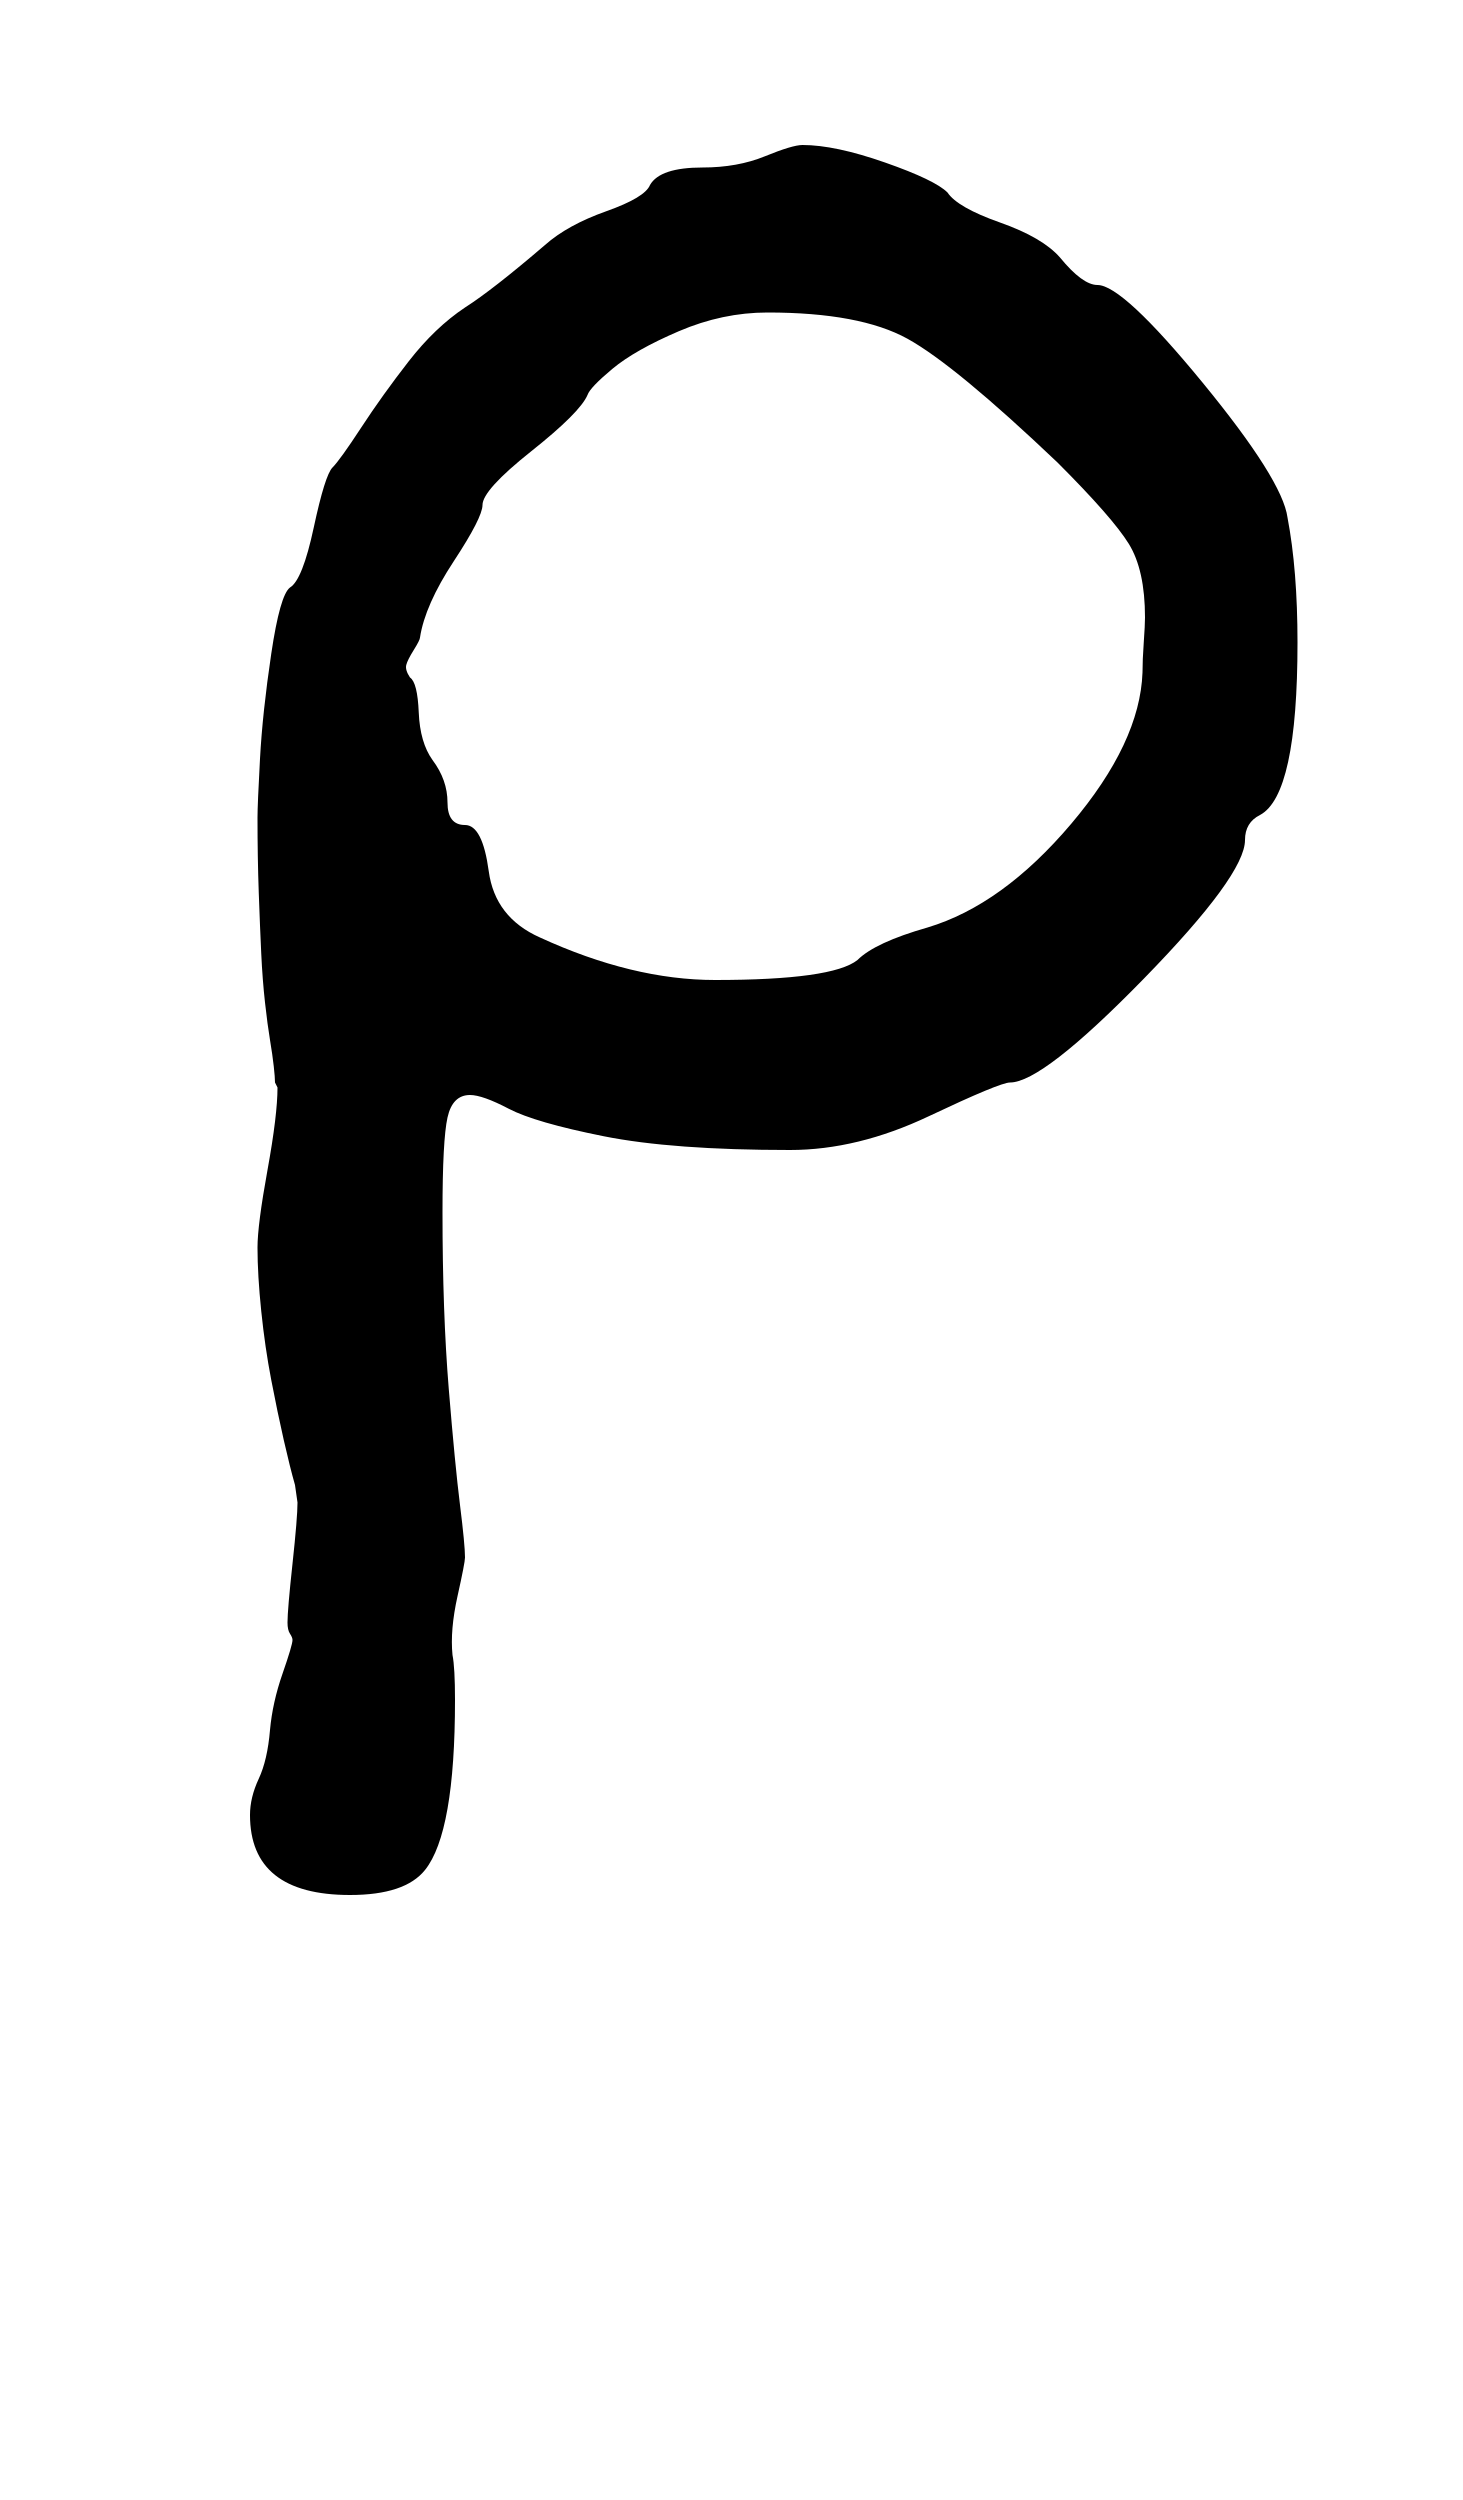
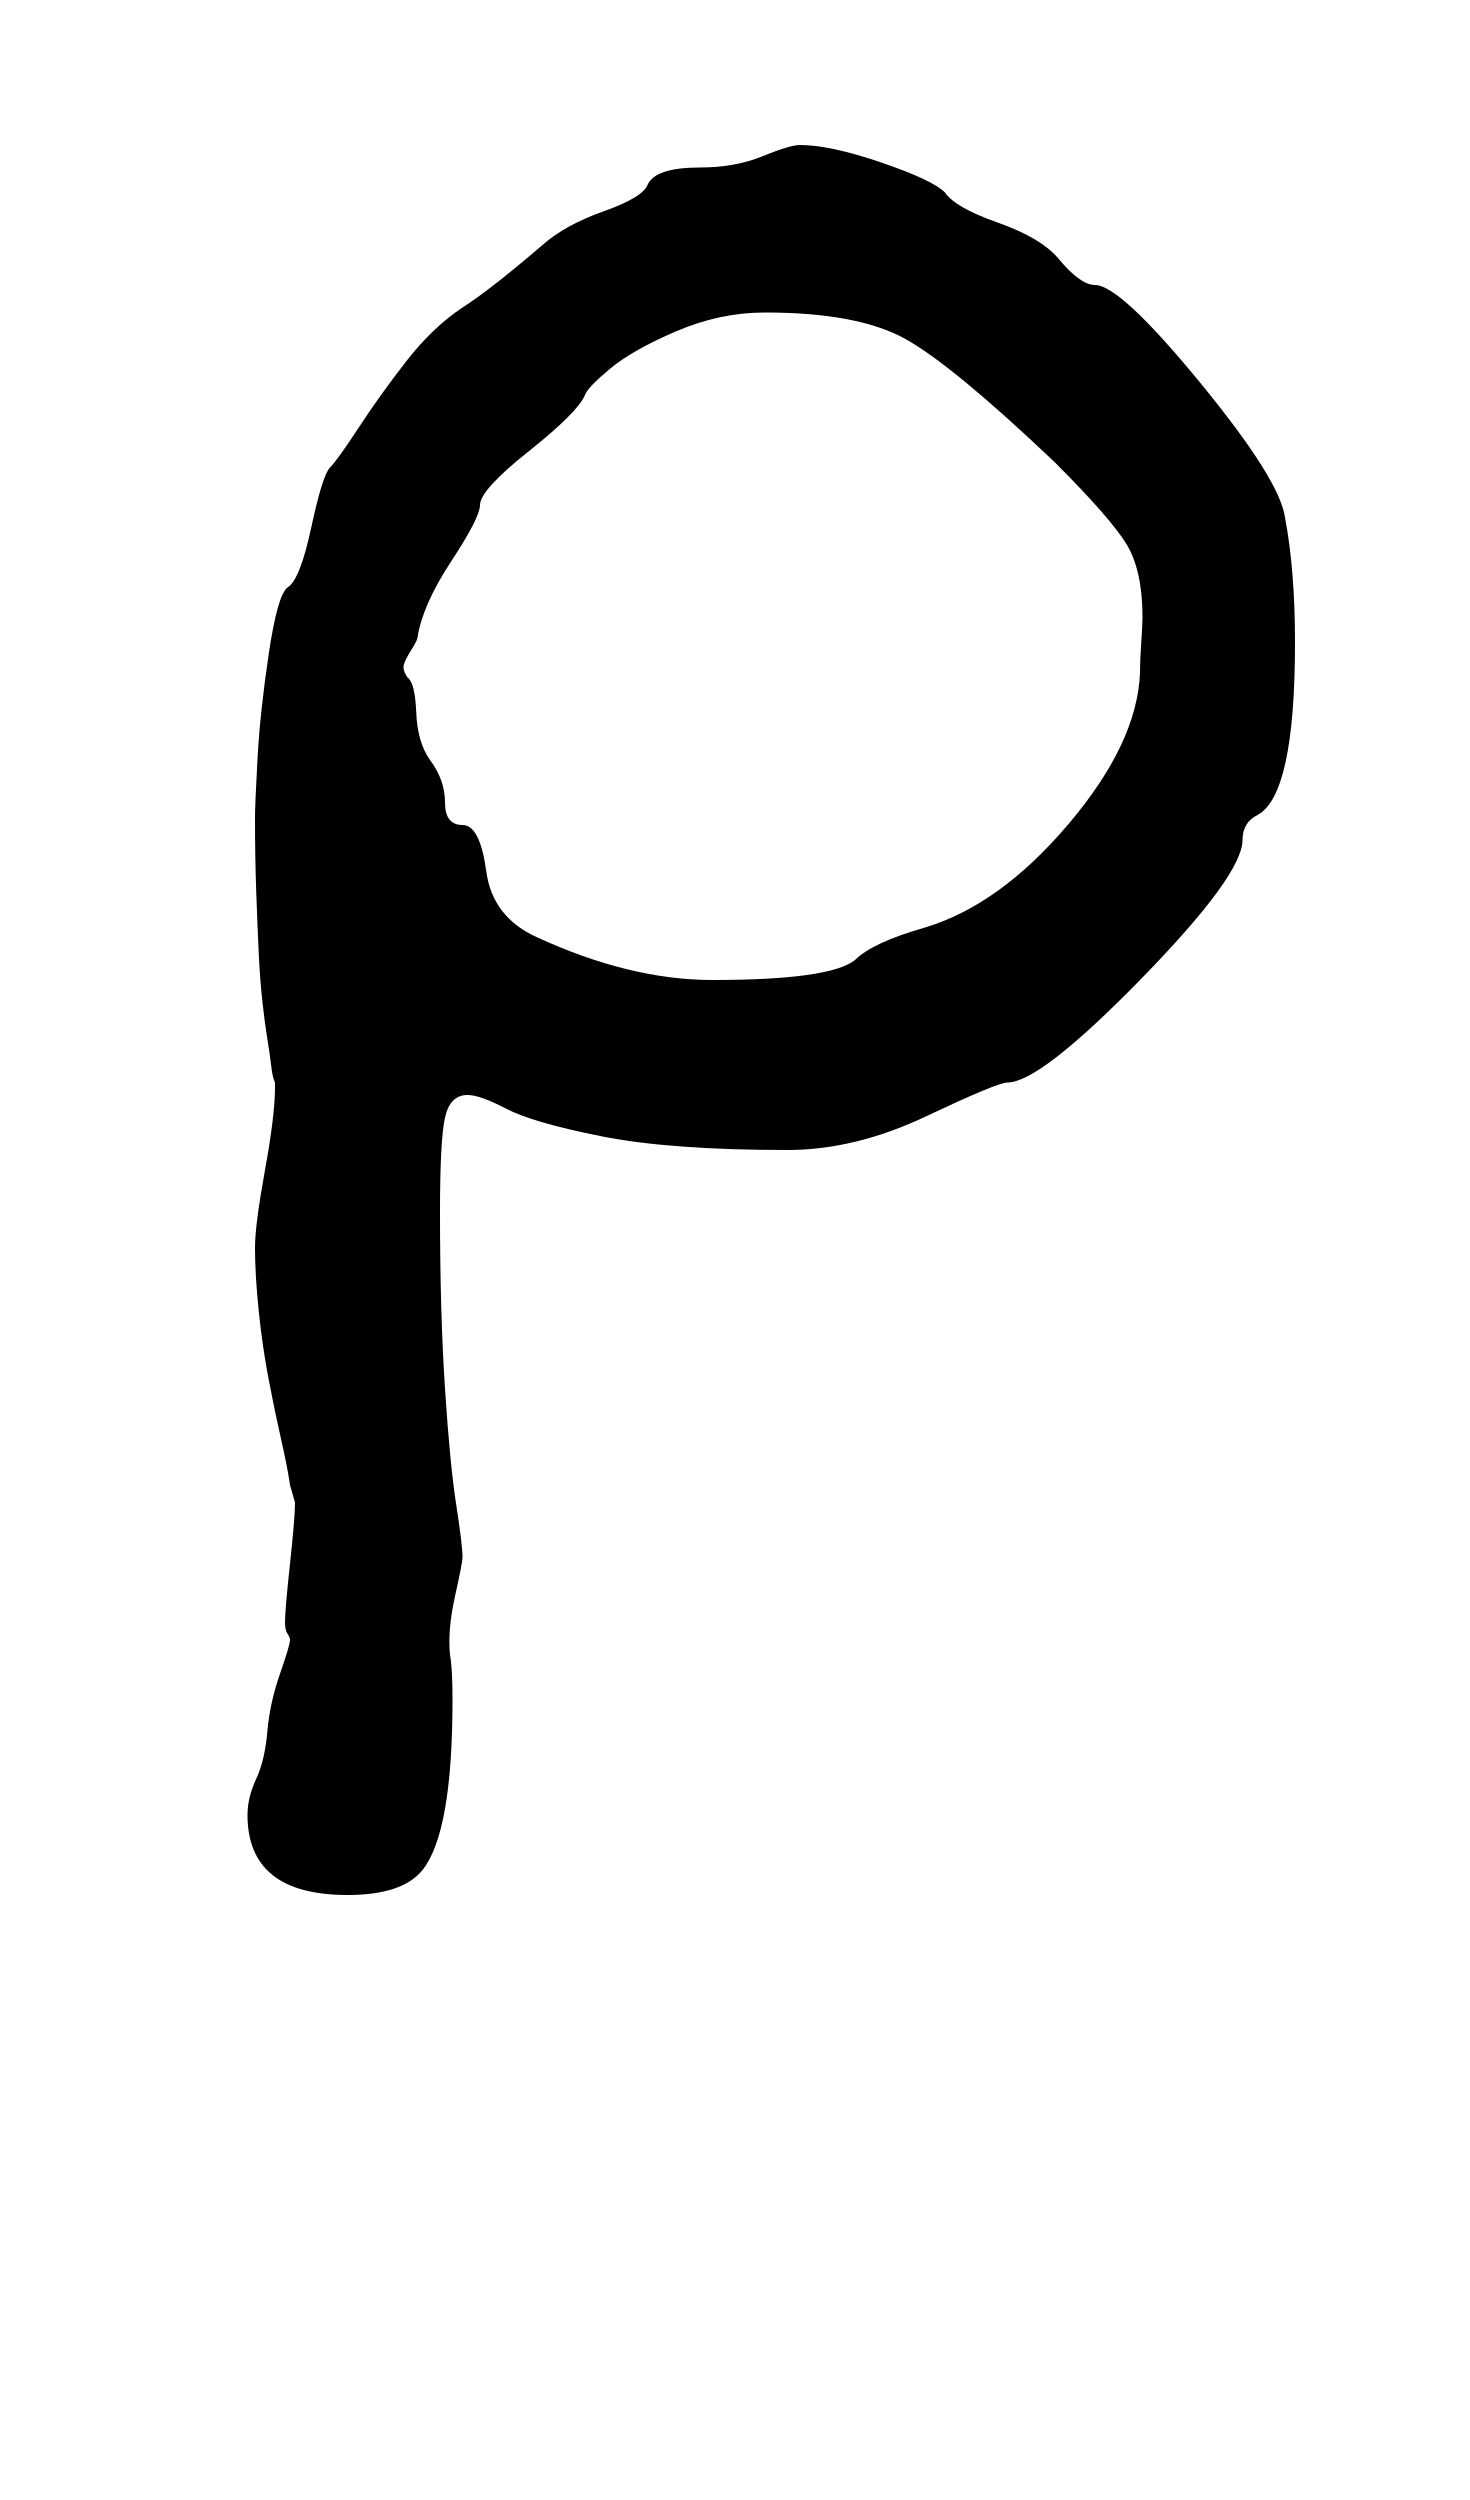
- <svg xmlns="http://www.w3.org/2000/svg" version="1.1" viewBox="-10 0 585 1000">
-   <path fill="currentColor" d="M109 601l-1 -7q-2 -7 -4.5 -18t-5 -24t-4 -27.5t-1.5 -25.5q0 -9 4 -31t4 -33l-1 -2q0 -2 -0.5 -6.5t-1.5 -10.5t-2 -15t-1.5 -19.5t-1 -24.5t-0.5 -30q0 -5 1 -23.5t4.5 -42t7.5 -26.5q5 -3 9.5 -24t7.5 -24t11.5 -16t19 -26.5t22.5 -21.5q11 -7 32 -25q9 -8 24.5 -13.5 t17.5 -10.5q4 -7 21 -7q14 0 25 -4.5t15 -4.5q13 0 33 7t25 12q4 6 21 12t24 14q9 11 15 11q10 0 42 39t34 54q4 21 4 50q0 61 -15 69q-6 3 -6 10q0 14 -40.5 55.5t-53.5 41.5q-4 0 -32.5 13.5t-55.5 13.5q-47 0 -74.5 -5.5t-38 -11t-15.5 -5.5q-7 0 -9 9t-2 38 q0 40 2.5 70.5t4.5 46.5t2 21q0 2 -3 15.5t-2 23.5q1 5 1 18q0 53 -12 68q-8 10 -30 10q-40 0 -40 -32q0 -7 3.5 -14.5t4.5 -19.5q1 -11 5 -22.5t4 -13.5q0 -1 -1 -2.5t-1 -4.5q0 -5 2 -23.5t2 -24.5zM413 185q-41 -39 -60 -49.5t-56 -10.5q-18 0 -35.5 7.5t-26.5 15 t-10 10.5q-3 7 -22.5 22.5t-19.5 21.5q0 5 -11.5 22.5t-13.5 30.5q0 1 -2.5 5t-3 6t1.5 5q3 2 3.5 14t5.5 19q6 8 6 17t7 9t9.5 18.5t20.5 26.5q37 17 70 17q47 0 57 -8q7 -7 28 -13q30 -9 57.5 -41.5t28.5 -60.5q0 -5 0.5 -12t0.5 -10q0 -19 -6.5 -29.5t-28.5 -32.5z" />
+ <svg xmlns="http://www.w3.org/2000/svg" version="1.1" viewBox="-10 0 588 1000">
+   <path fill="currentColor" d="M108 601l-2 -7q-1 -7 -3.5 -18t-5 -24t-4 -27.5t-1.5 -25.5q0 -9 4 -31t4 -33v-2q-1 -2 -1.5 -6.5t-1.5 -10.5t-2 -15t-1.5 -19.5t-1 -24.5t-0.5 -30q0 -5 1 -23.5t4.5 -42t7.5 -26.5q5 -3 9.5 -24t7.5 -24t11.5 -16t19 -26.5t22.5 -21.5q11 -7 32 -25q9 -8 24.5 -13.5 t17.5 -10.5q3 -7 21 -7q14 0 25 -4.5t15 -4.5q12 0 32.5 7t25.5 12q4 6 21 12t24 14q9 11 15 11q10 0 42 39t34 54q4 21 4 50q0 61 -15 69q-6 3 -6 10q0 14 -40.5 55.5t-53.5 41.5q-4 0 -32.5 13.5t-55.5 13.5q-47 0 -74.5 -5.5t-38 -11t-15.5 -5.5q-7 0 -9 9t-2 38 q0 40 2 70.5t4.5 46.5t2.5 21q0 2 -3 15.5t-2 23.5q1 5 1 18q0 53 -12 68q-8 10 -30 10q-40 0 -40 -32q0 -7 3.5 -14.5t4.5 -19.5q1 -11 5 -22.5t4 -13.5q0 -1 -1 -2.5t-1 -4.5q0 -5 2 -23.5t2 -24.5zM412 185q-41 -39 -60 -49.5t-56 -10.5q-18 0 -35.5 7.5t-26.5 15 t-10 10.5q-3 7 -22.5 22.5t-19.5 21.5q0 5 -11.5 22.5t-13.5 30.5q0 1 -2.5 5t-3 6t1.5 5q3 2 3.5 14t5.5 19q6 8 6 17t7 9t9.5 18.5t20.5 26.5q37 17 70 17q47 0 57 -8q7 -7 28 -13q30 -9 57.5 -41.5t28.5 -60.5q0 -5 0.5 -12t0.5 -10q0 -19 -6.5 -29.5t-28.5 -32.5z" />
</svg>
